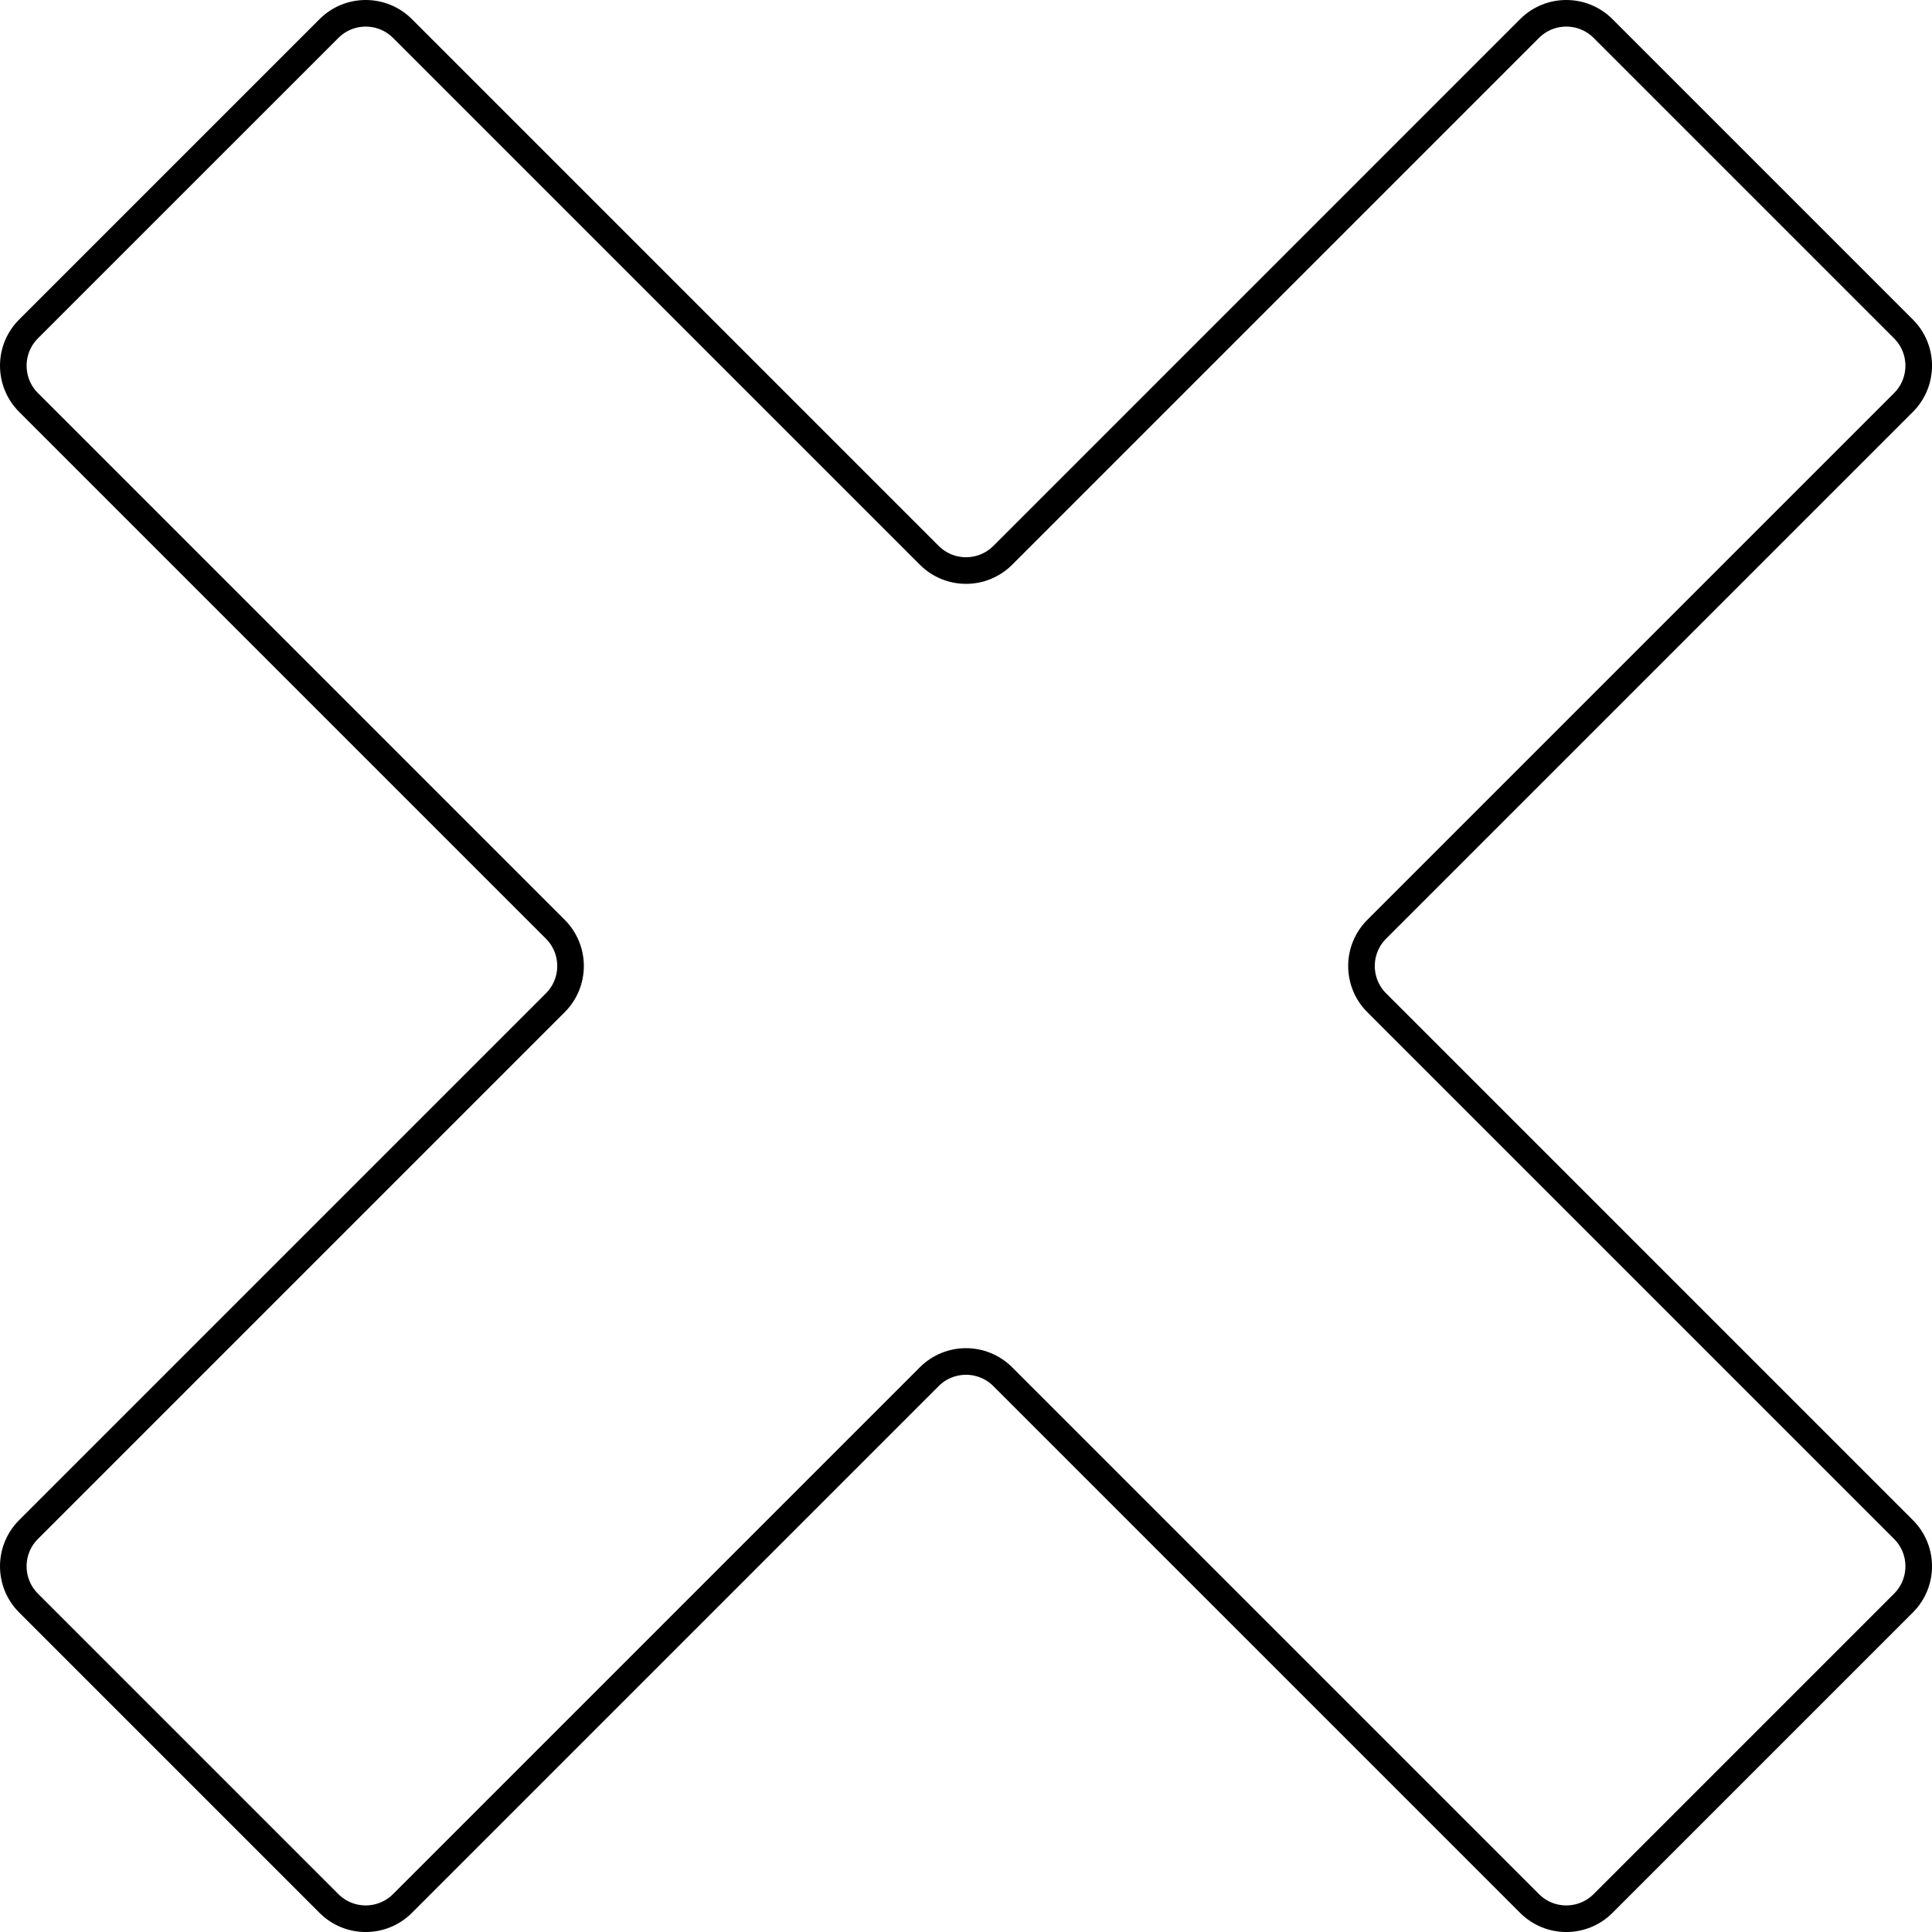
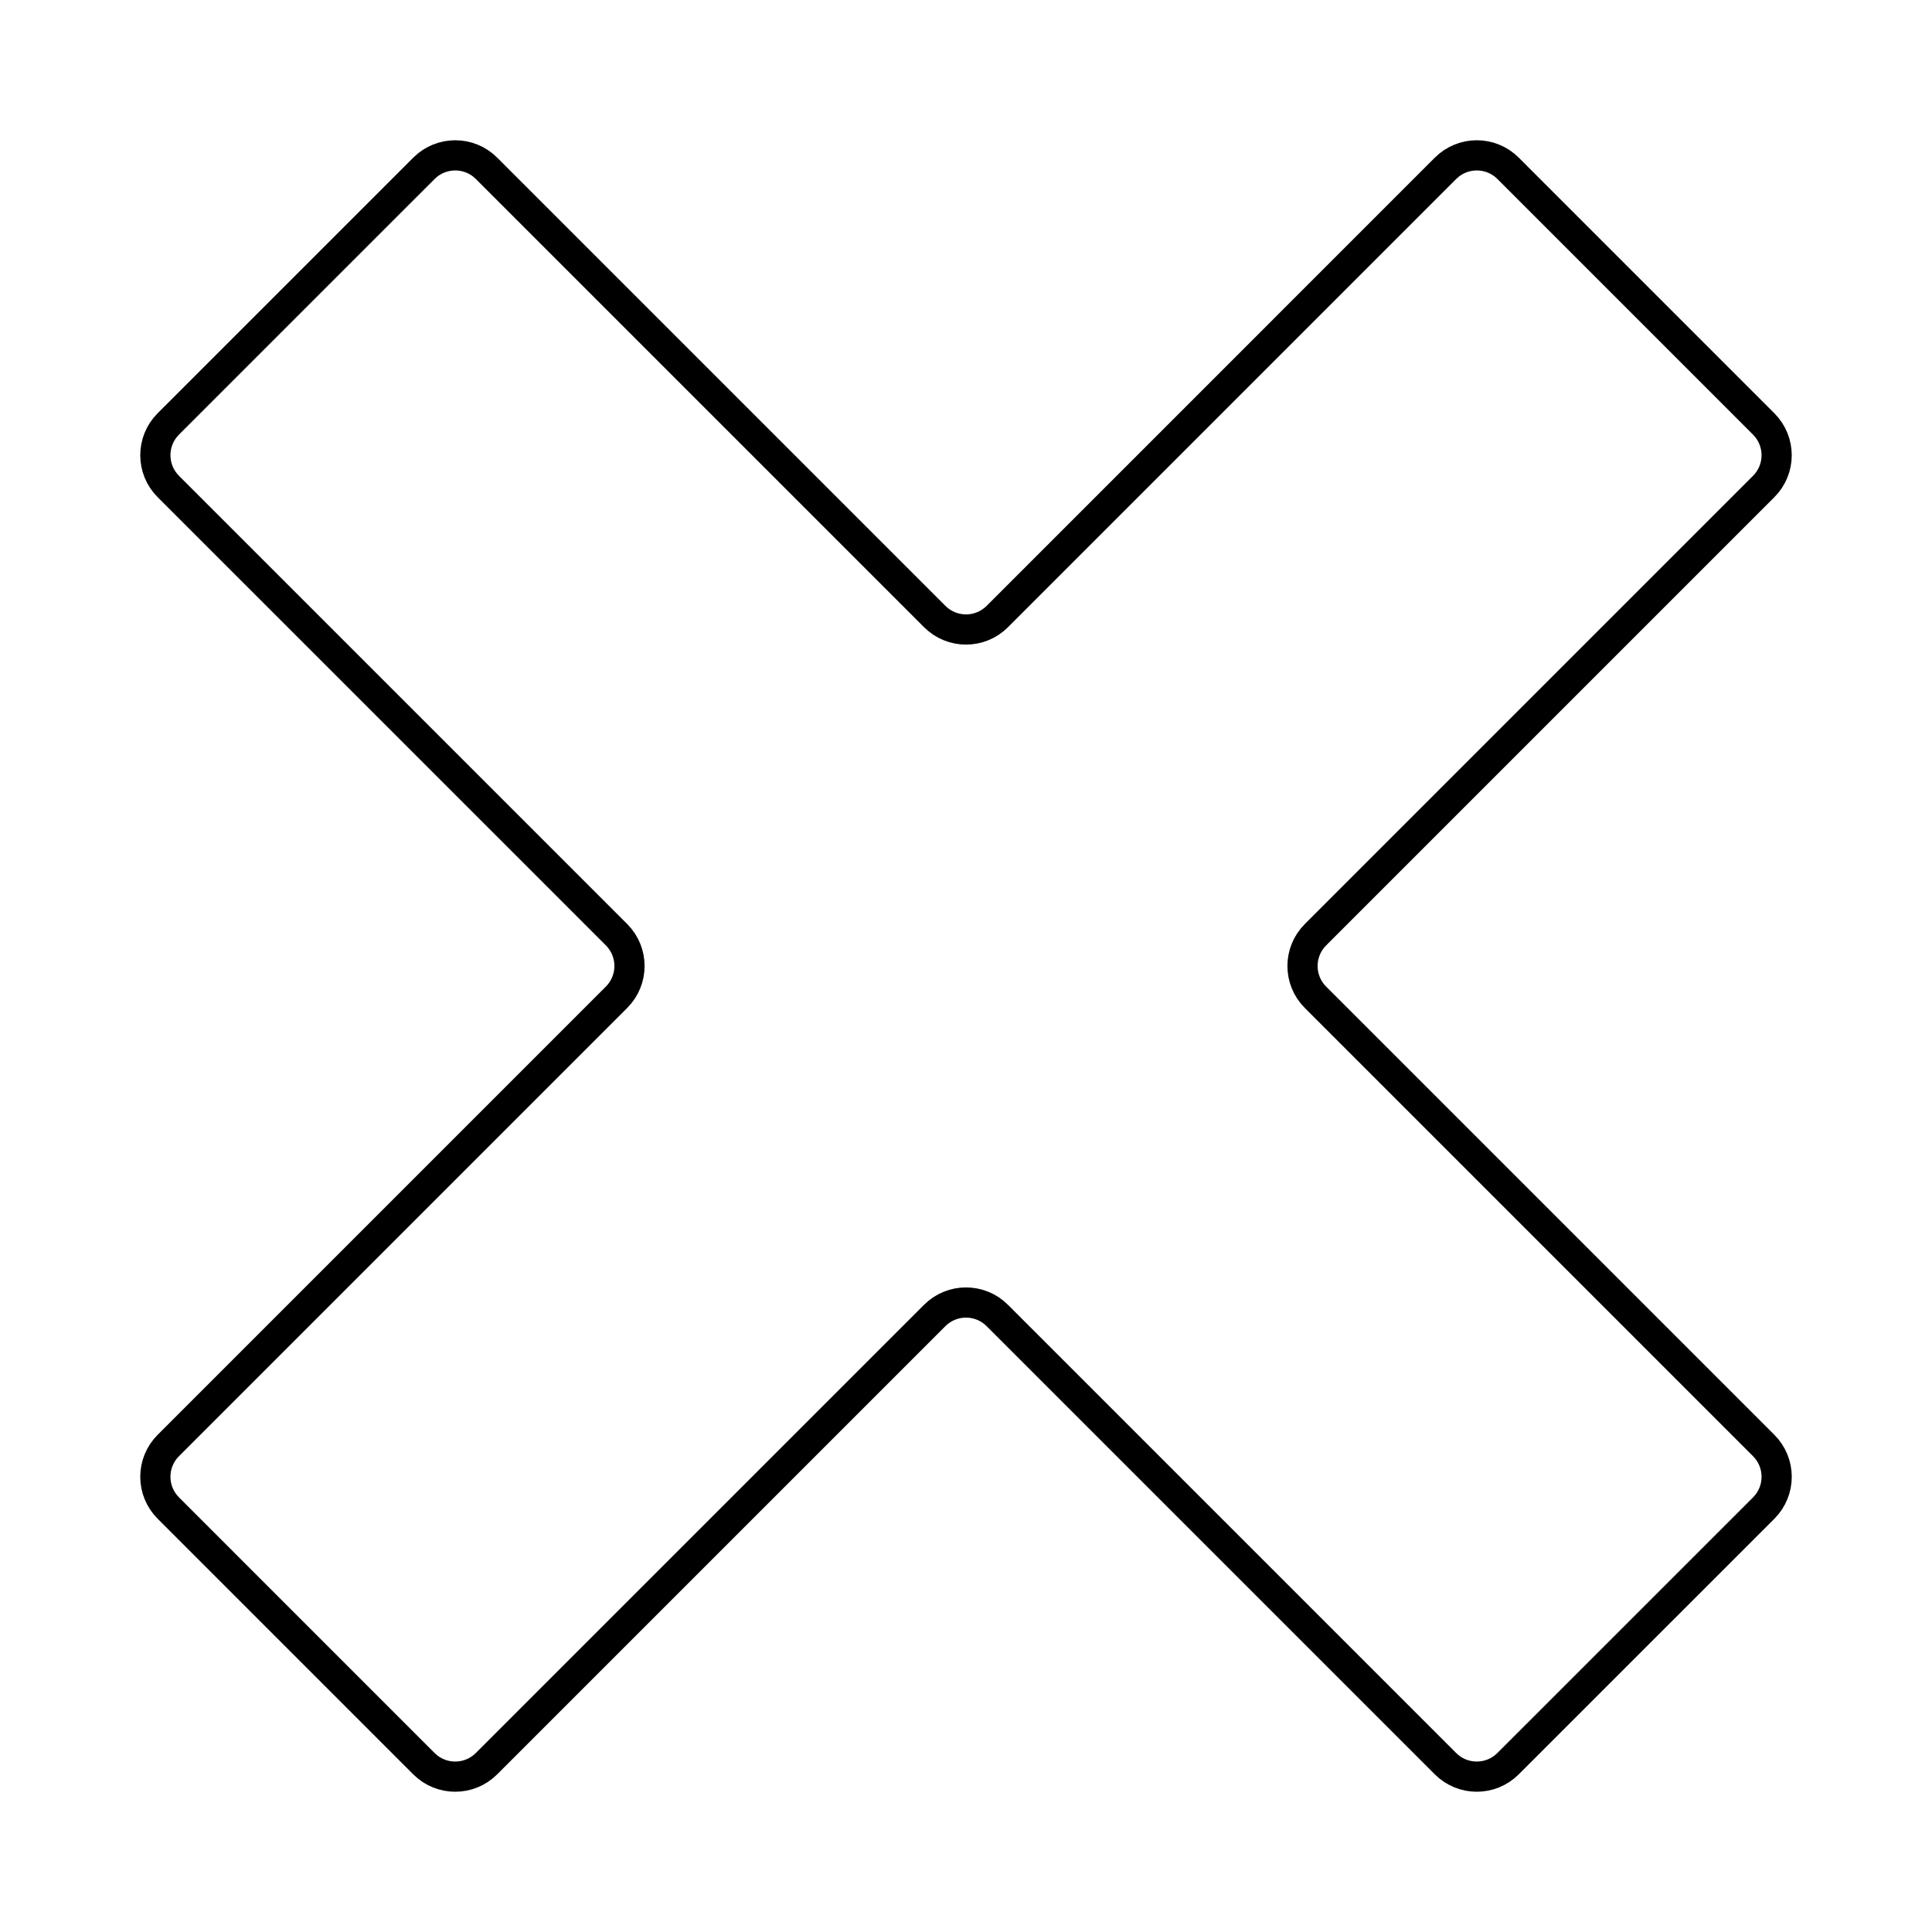
- <svg xmlns="http://www.w3.org/2000/svg" id="Layer_3" data-name="Layer 3" viewBox="0 0 871.32 871.32">
-   <defs>
-     <style>
-       .cls-1 {
-         fill: none;
-         stroke: #000;
-         stroke-miterlimit: 10;
-         stroke-width: 12px;
-       }
-     </style>
-   </defs>
-   <path class="cls-1" d="m620.89,452.24l237.57,237.57c9.16,9.16,9.16,24,0,33.16l-135.49,135.49c-9.16,9.16-24,9.16-33.16,0l-237.57-237.57c-9.16-9.16-24-9.16-33.16,0l-237.57,237.57c-9.16,9.16-24,9.16-33.16,0L12.87,722.97c-9.16-9.16-9.16-24,0-33.16l237.57-237.57c9.16-9.16,9.16-24,0-33.16L12.87,181.51c-9.16-9.16-9.16-24,0-33.16L148.36,12.87c9.16-9.16,24-9.16,33.16,0l237.57,237.57c9.16,9.16,24,9.16,33.16,0L689.81,12.87c9.16-9.16,24-9.16,33.16,0l135.49,135.49c9.16,9.16,9.16,24,0,33.16l-237.57,237.57c-9.16,9.16-9.16,24,0,33.16Z" />
+ <svg xmlns="http://www.w3.org/2000/svg" version="1.1" id="Layer_3" x="0px" y="0px" width="1024px" height="1024px" viewBox="0 0 1024 1024" style="enable-background:new 0 0 1024 1024;" xml:space="preserve">
+   <style type="text/css">
+ 	.st0{fill:none;stroke:#000000;stroke-width:16;stroke-miterlimit:10;}
+ </style>
+   <g id="Layer_2">
+ </g>
+   <path class="st0" d="M697.23,528.58l237.57,237.57c9.16,9.16,9.16,24,0,33.16L799.3,934.79c-9.16,9.16-24,9.16-33.16,0  L528.58,697.23c-9.16-9.16-24-9.16-33.16,0L257.85,934.79c-9.16,9.16-24,9.16-33.16,0L89.21,799.3c-9.16-9.16-9.16-24,0-33.16  l237.57-237.57c9.16-9.16,9.16-24,0-33.16L89.21,257.85c-9.16-9.16-9.16-24,0-33.16L224.7,89.21c9.16-9.16,24-9.16,33.16,0  l237.57,237.57c9.16,9.16,24,9.16,33.16,0L766.15,89.21c9.16-9.16,24-9.16,33.16,0L934.79,224.7c9.16,9.16,9.16,24,0,33.16  L697.23,495.42C688.07,504.58,688.07,519.42,697.23,528.58z" />
</svg>
